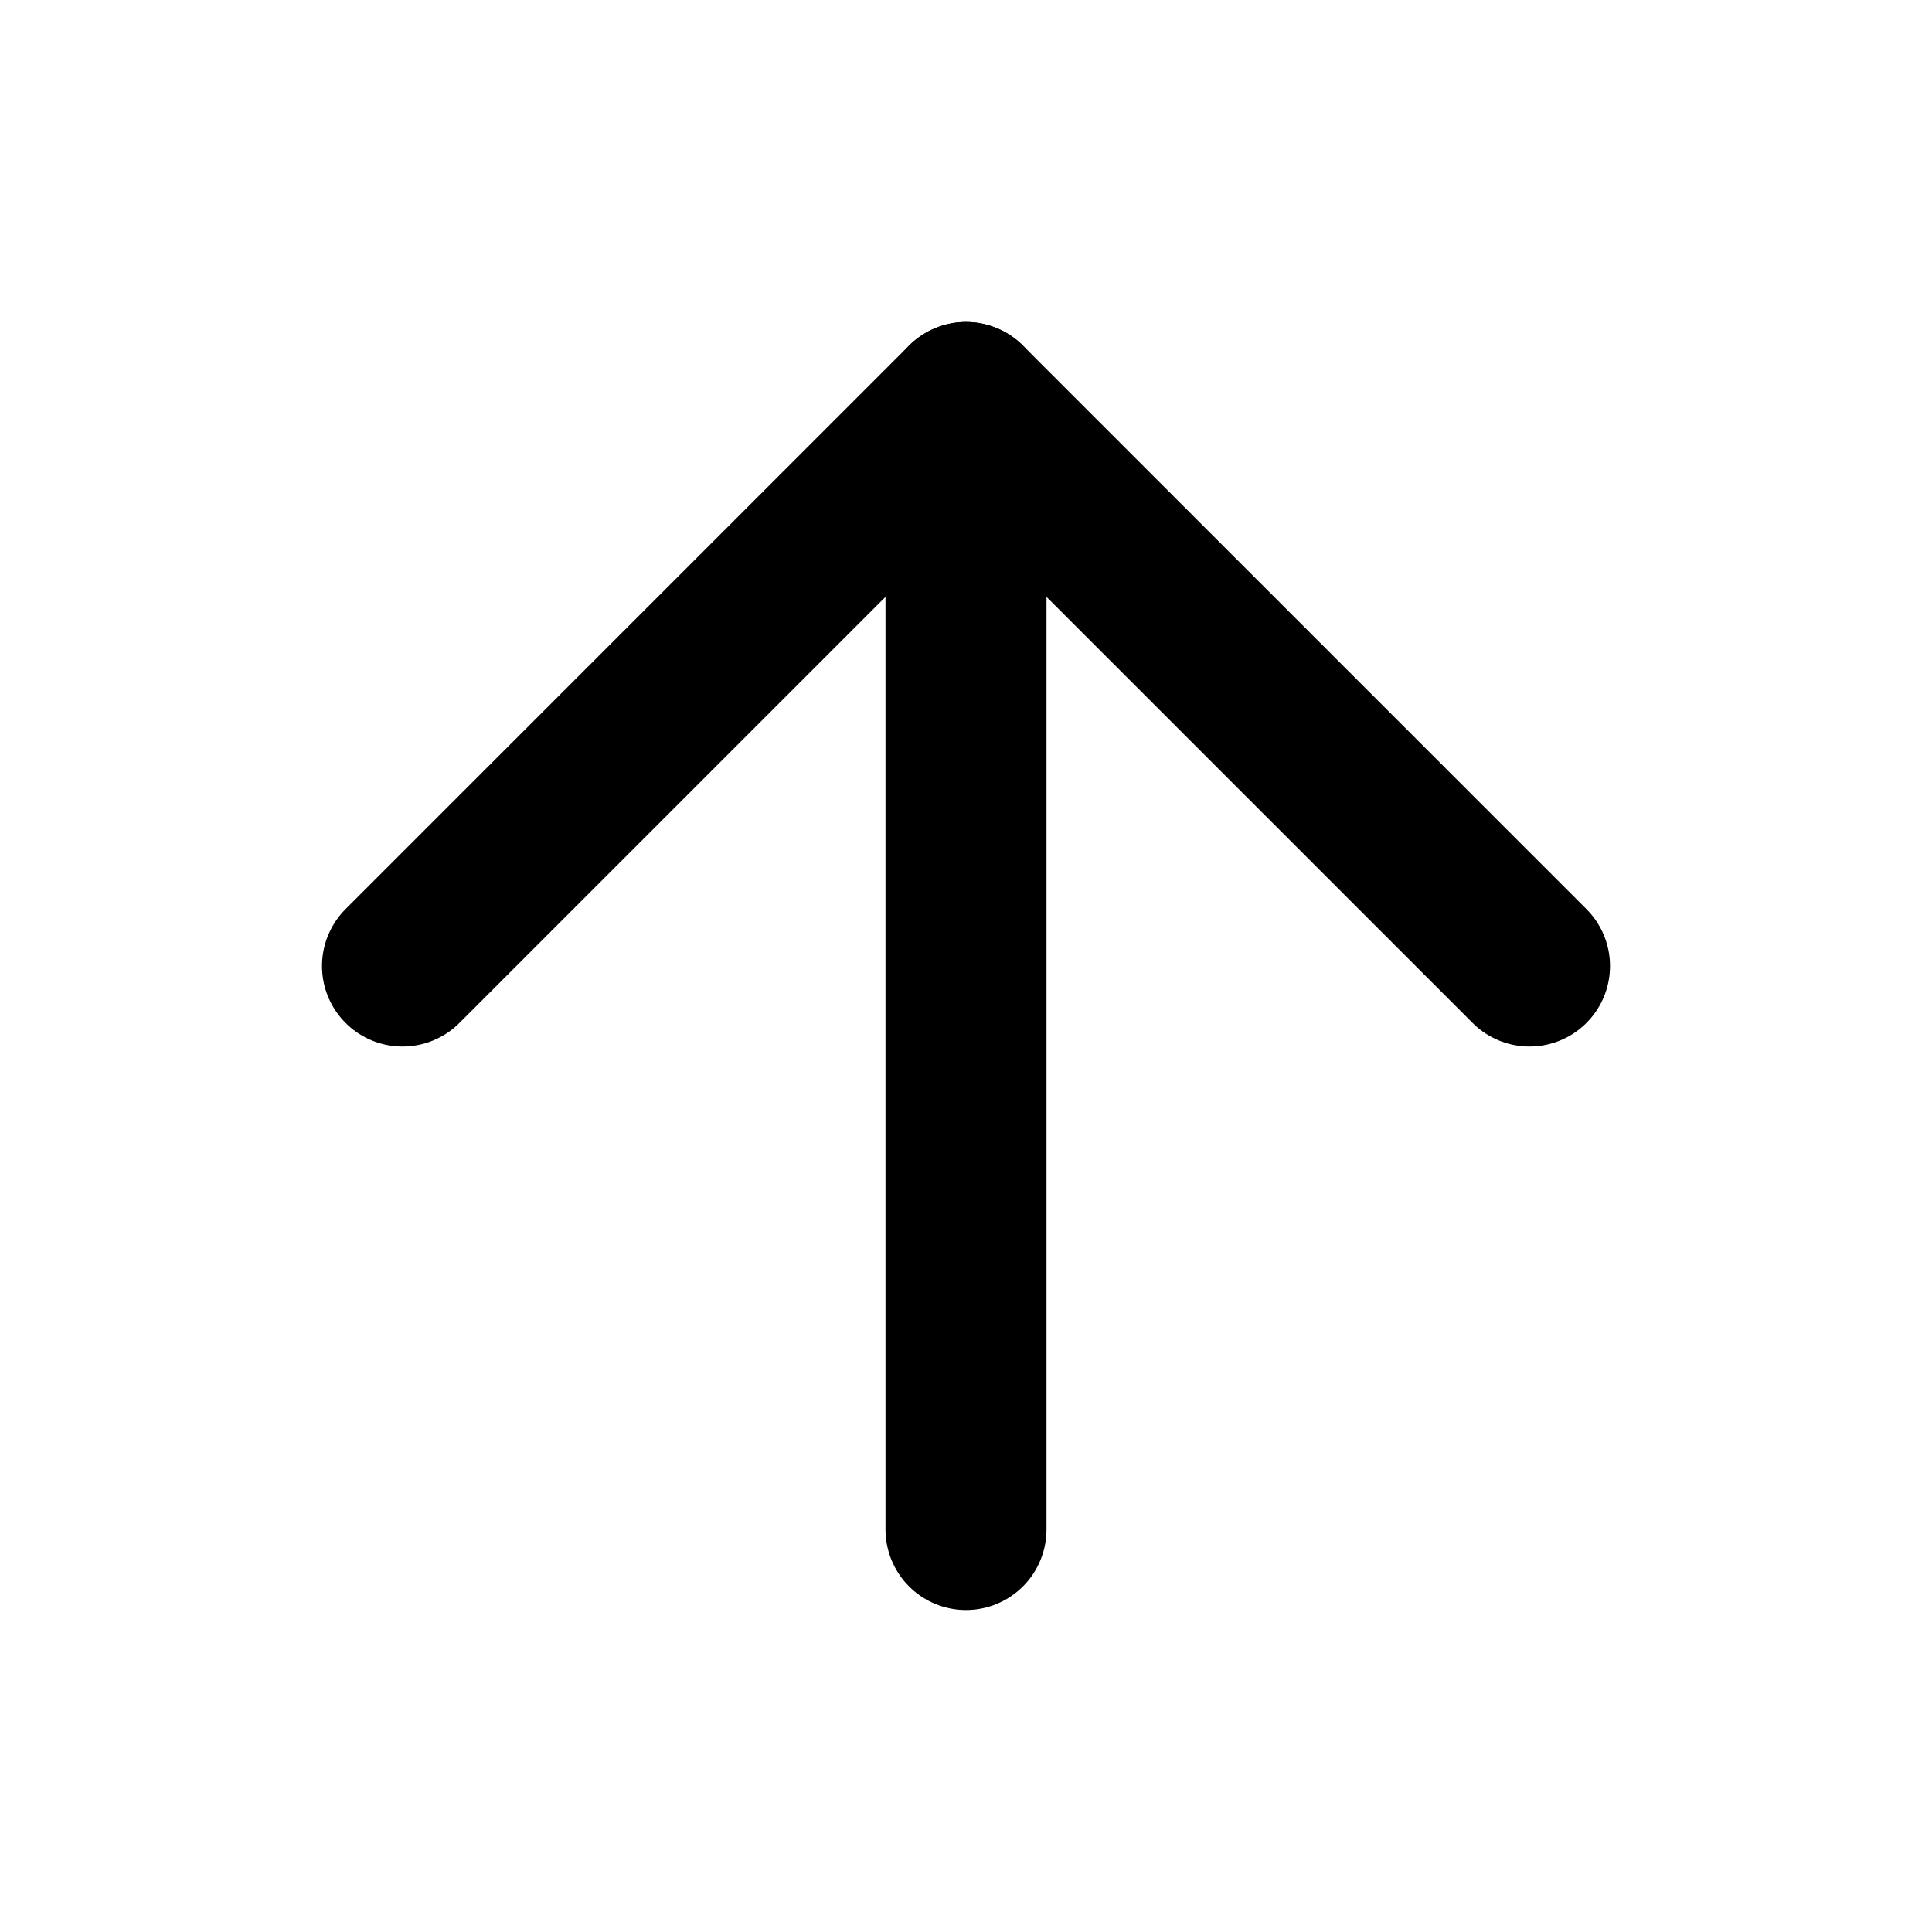
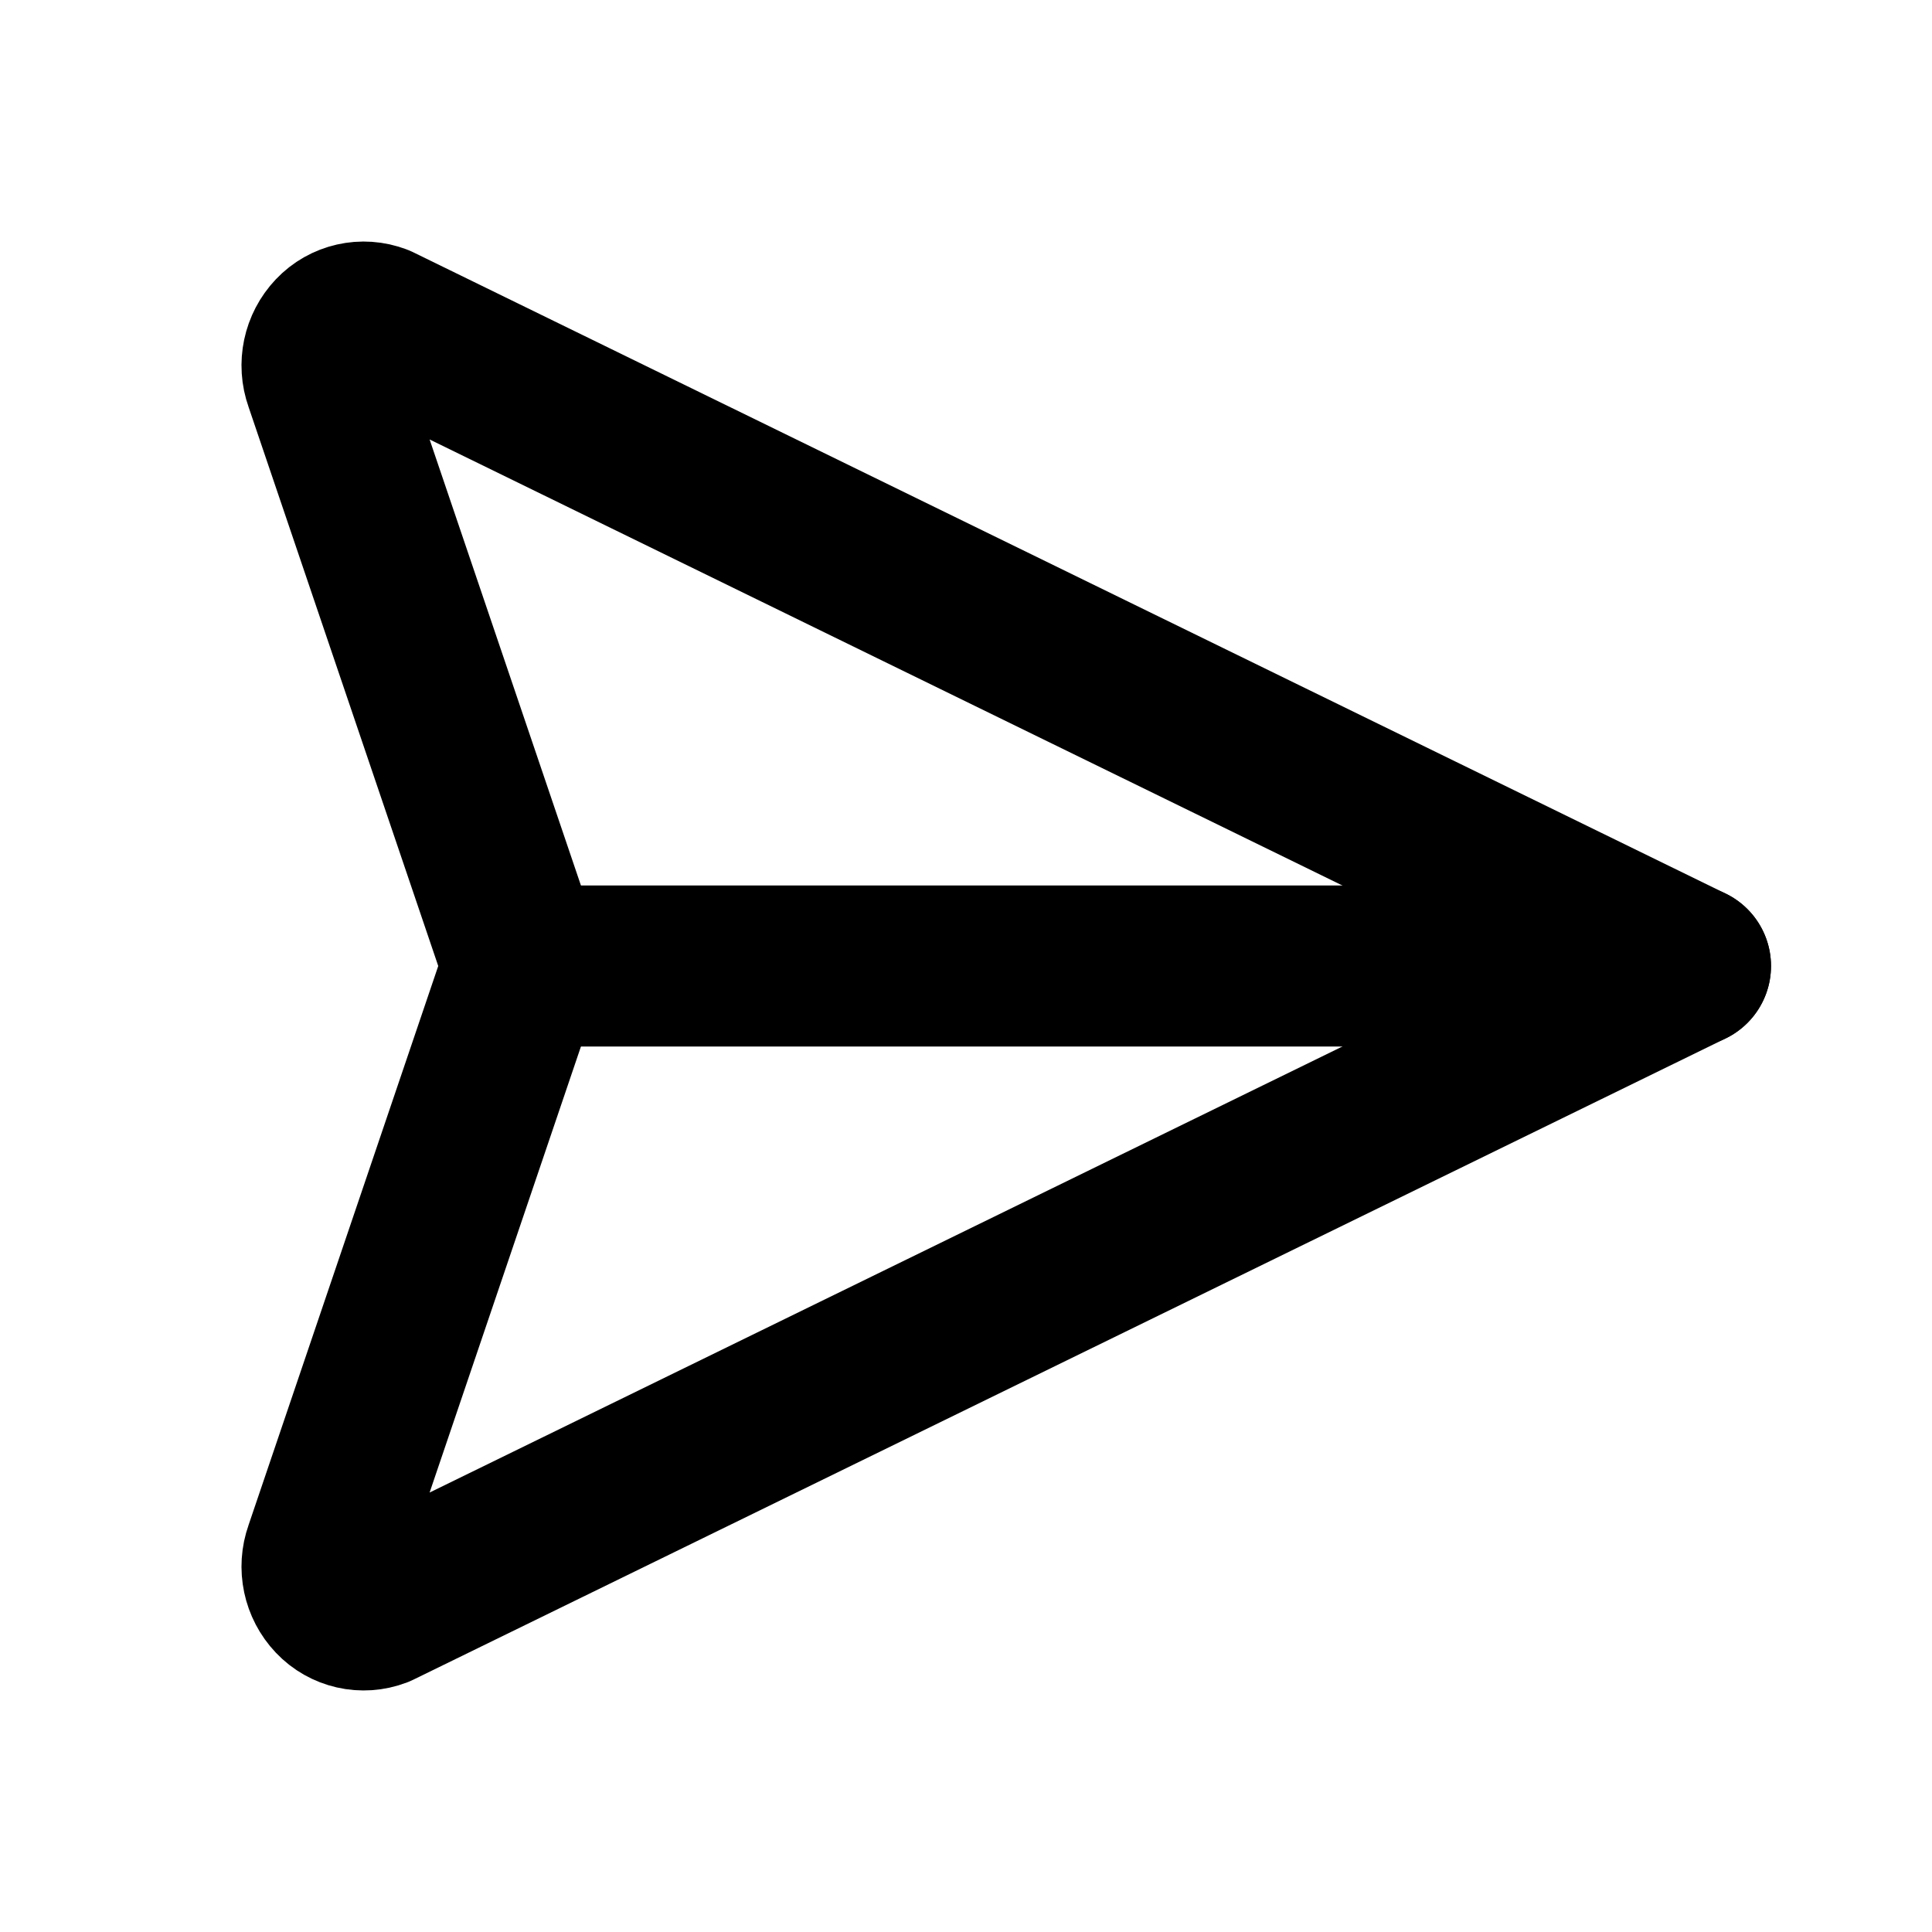
- <svg xmlns="http://www.w3.org/2000/svg" viewBox="0 0 24 24" fill="none" stroke="#000" stroke-width="2" stroke-linecap="round" stroke-linejoin="round">
-   <path d="M12 19V5" />
-   <path d="m5 12 7-7 7 7" />
+ <svg xmlns="http://www.w3.org/2000/svg" width="24" height="24" viewBox="0 0 24 24" fill="none" stroke="#000" stroke-width="2" stroke-linecap="round" stroke-linejoin="round">
+   <path d="M4.698 4.034l16.302 7.966l-16.302 7.966a.503 .503 0 0 1 -.546 -.124a.555 .555 0 0 1 -.12 -.568l2.468 -7.274l-2.468 -7.274a.555 .555 0 0 1 .12 -.568a.503 .503 0 0 1 .546 -.124" />
+   <path d="M6.5 12h14.5" />
</svg>
